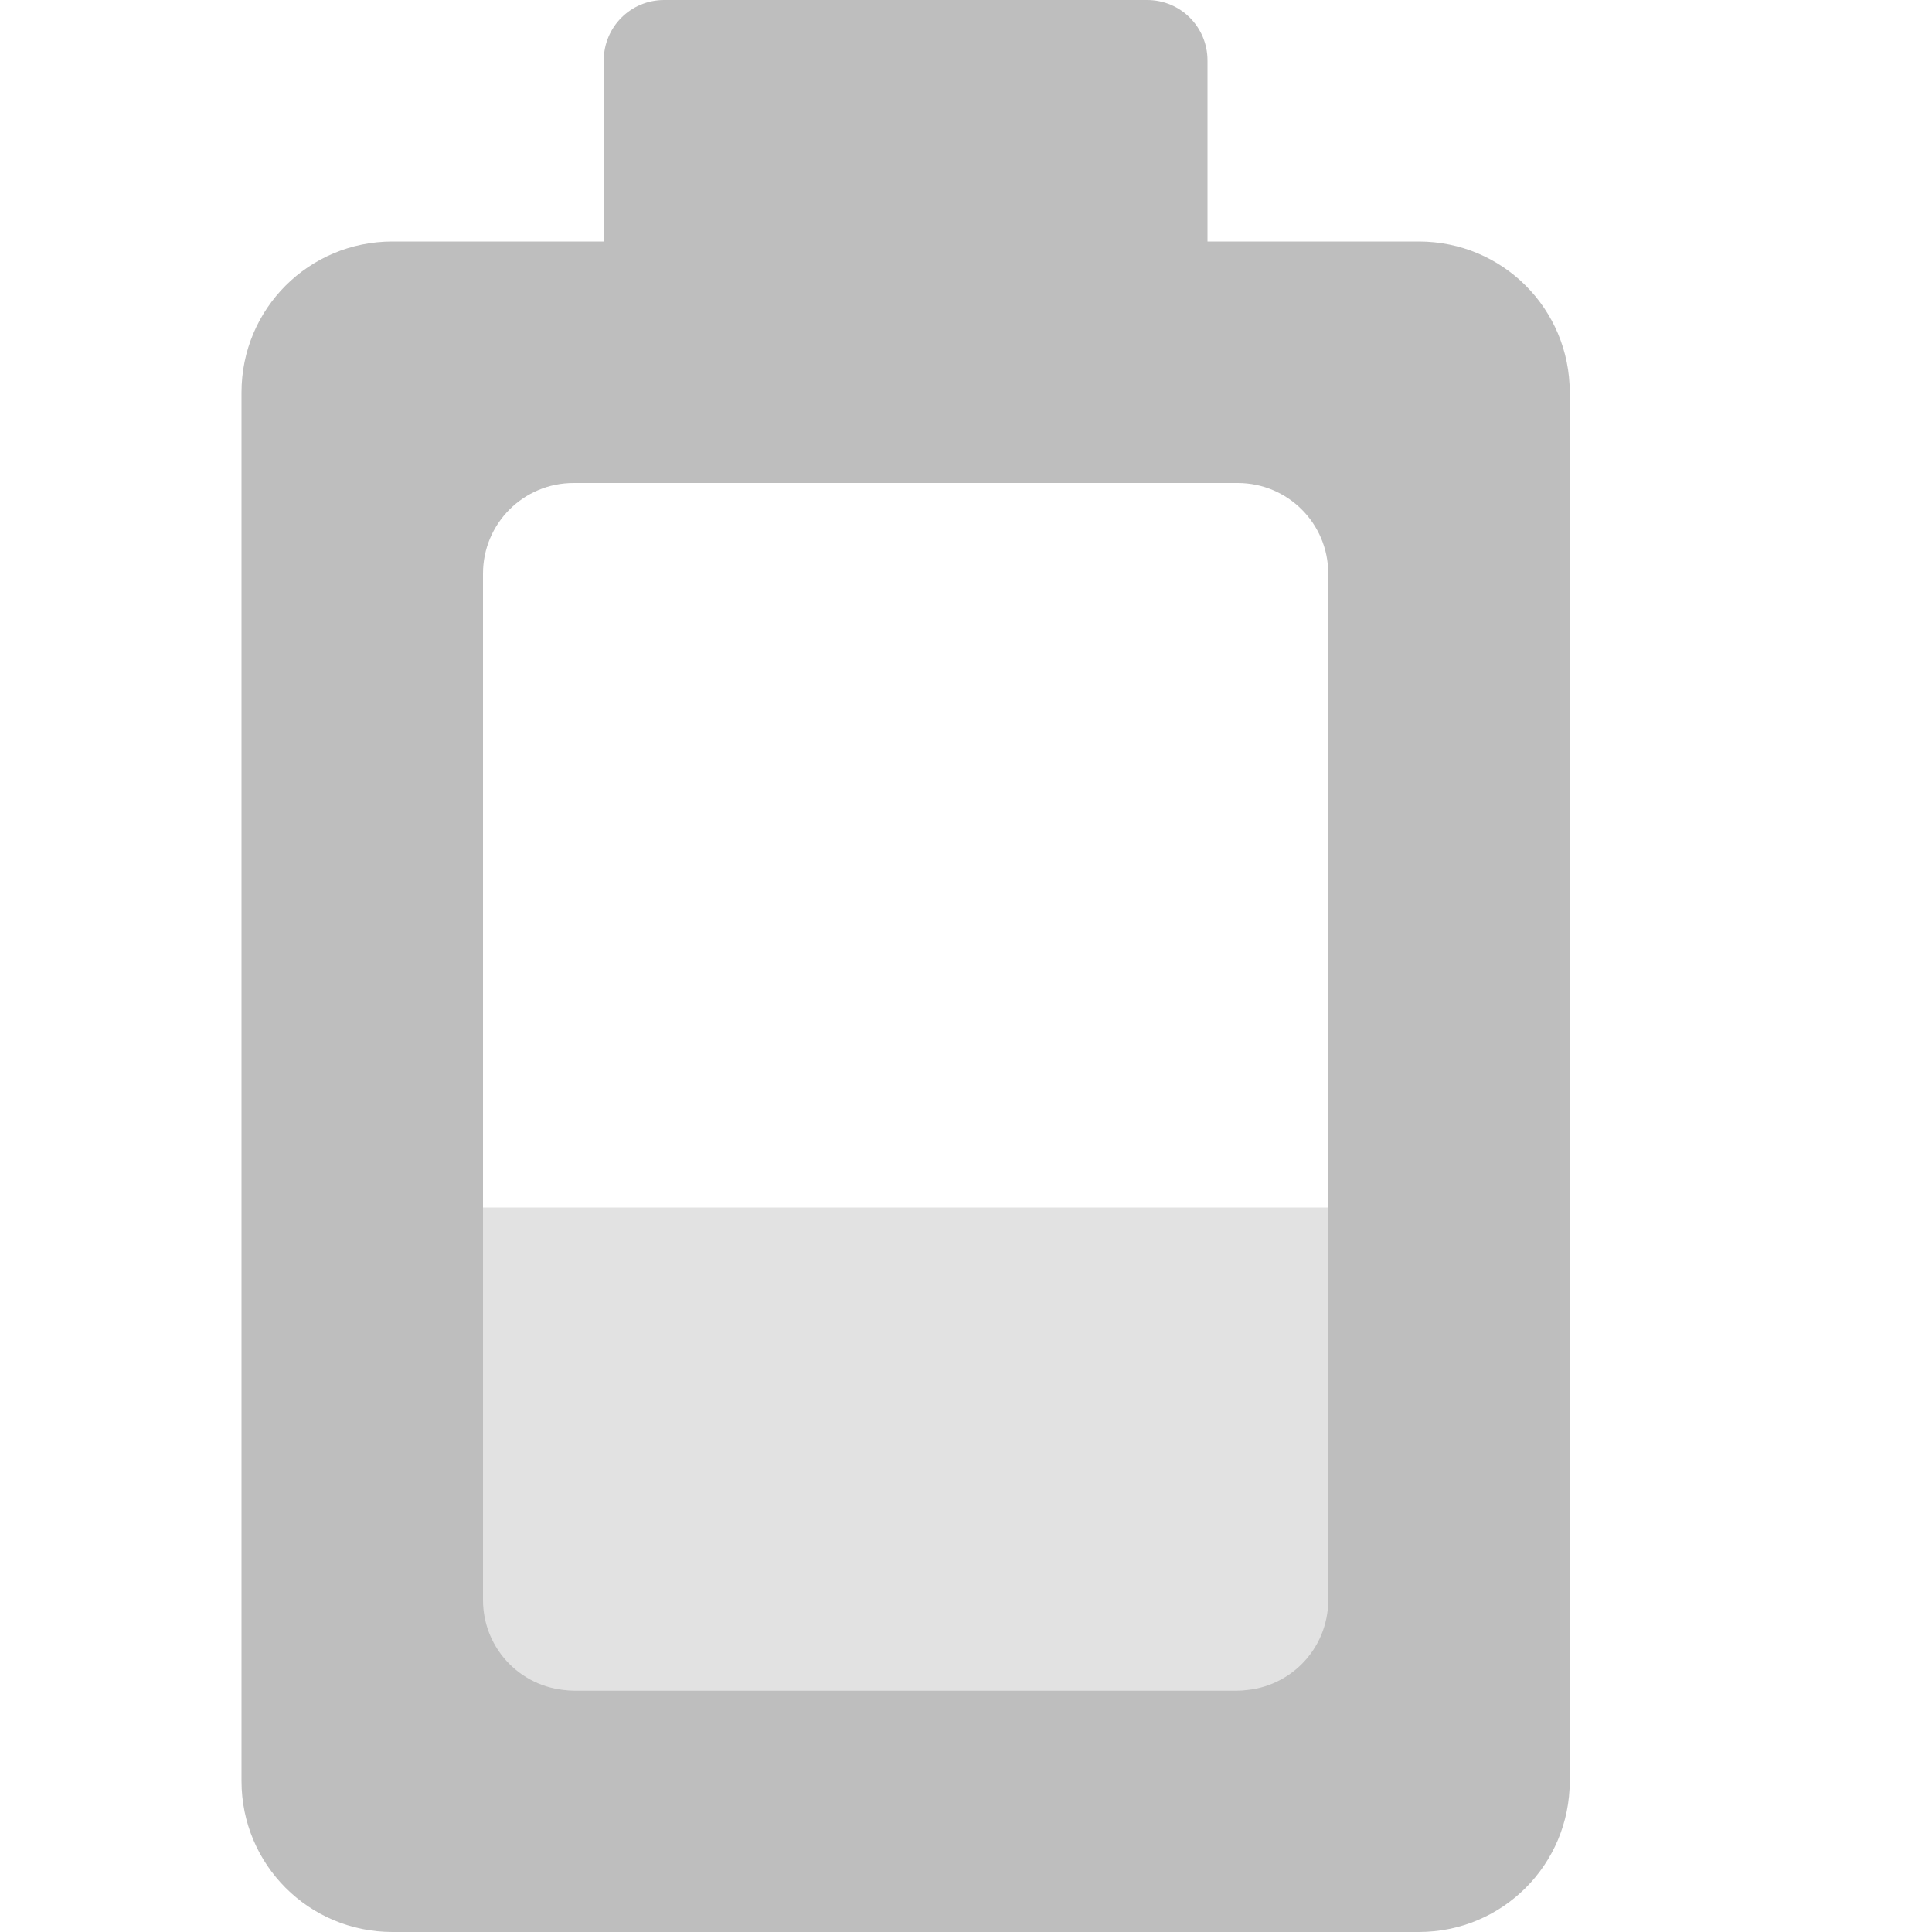
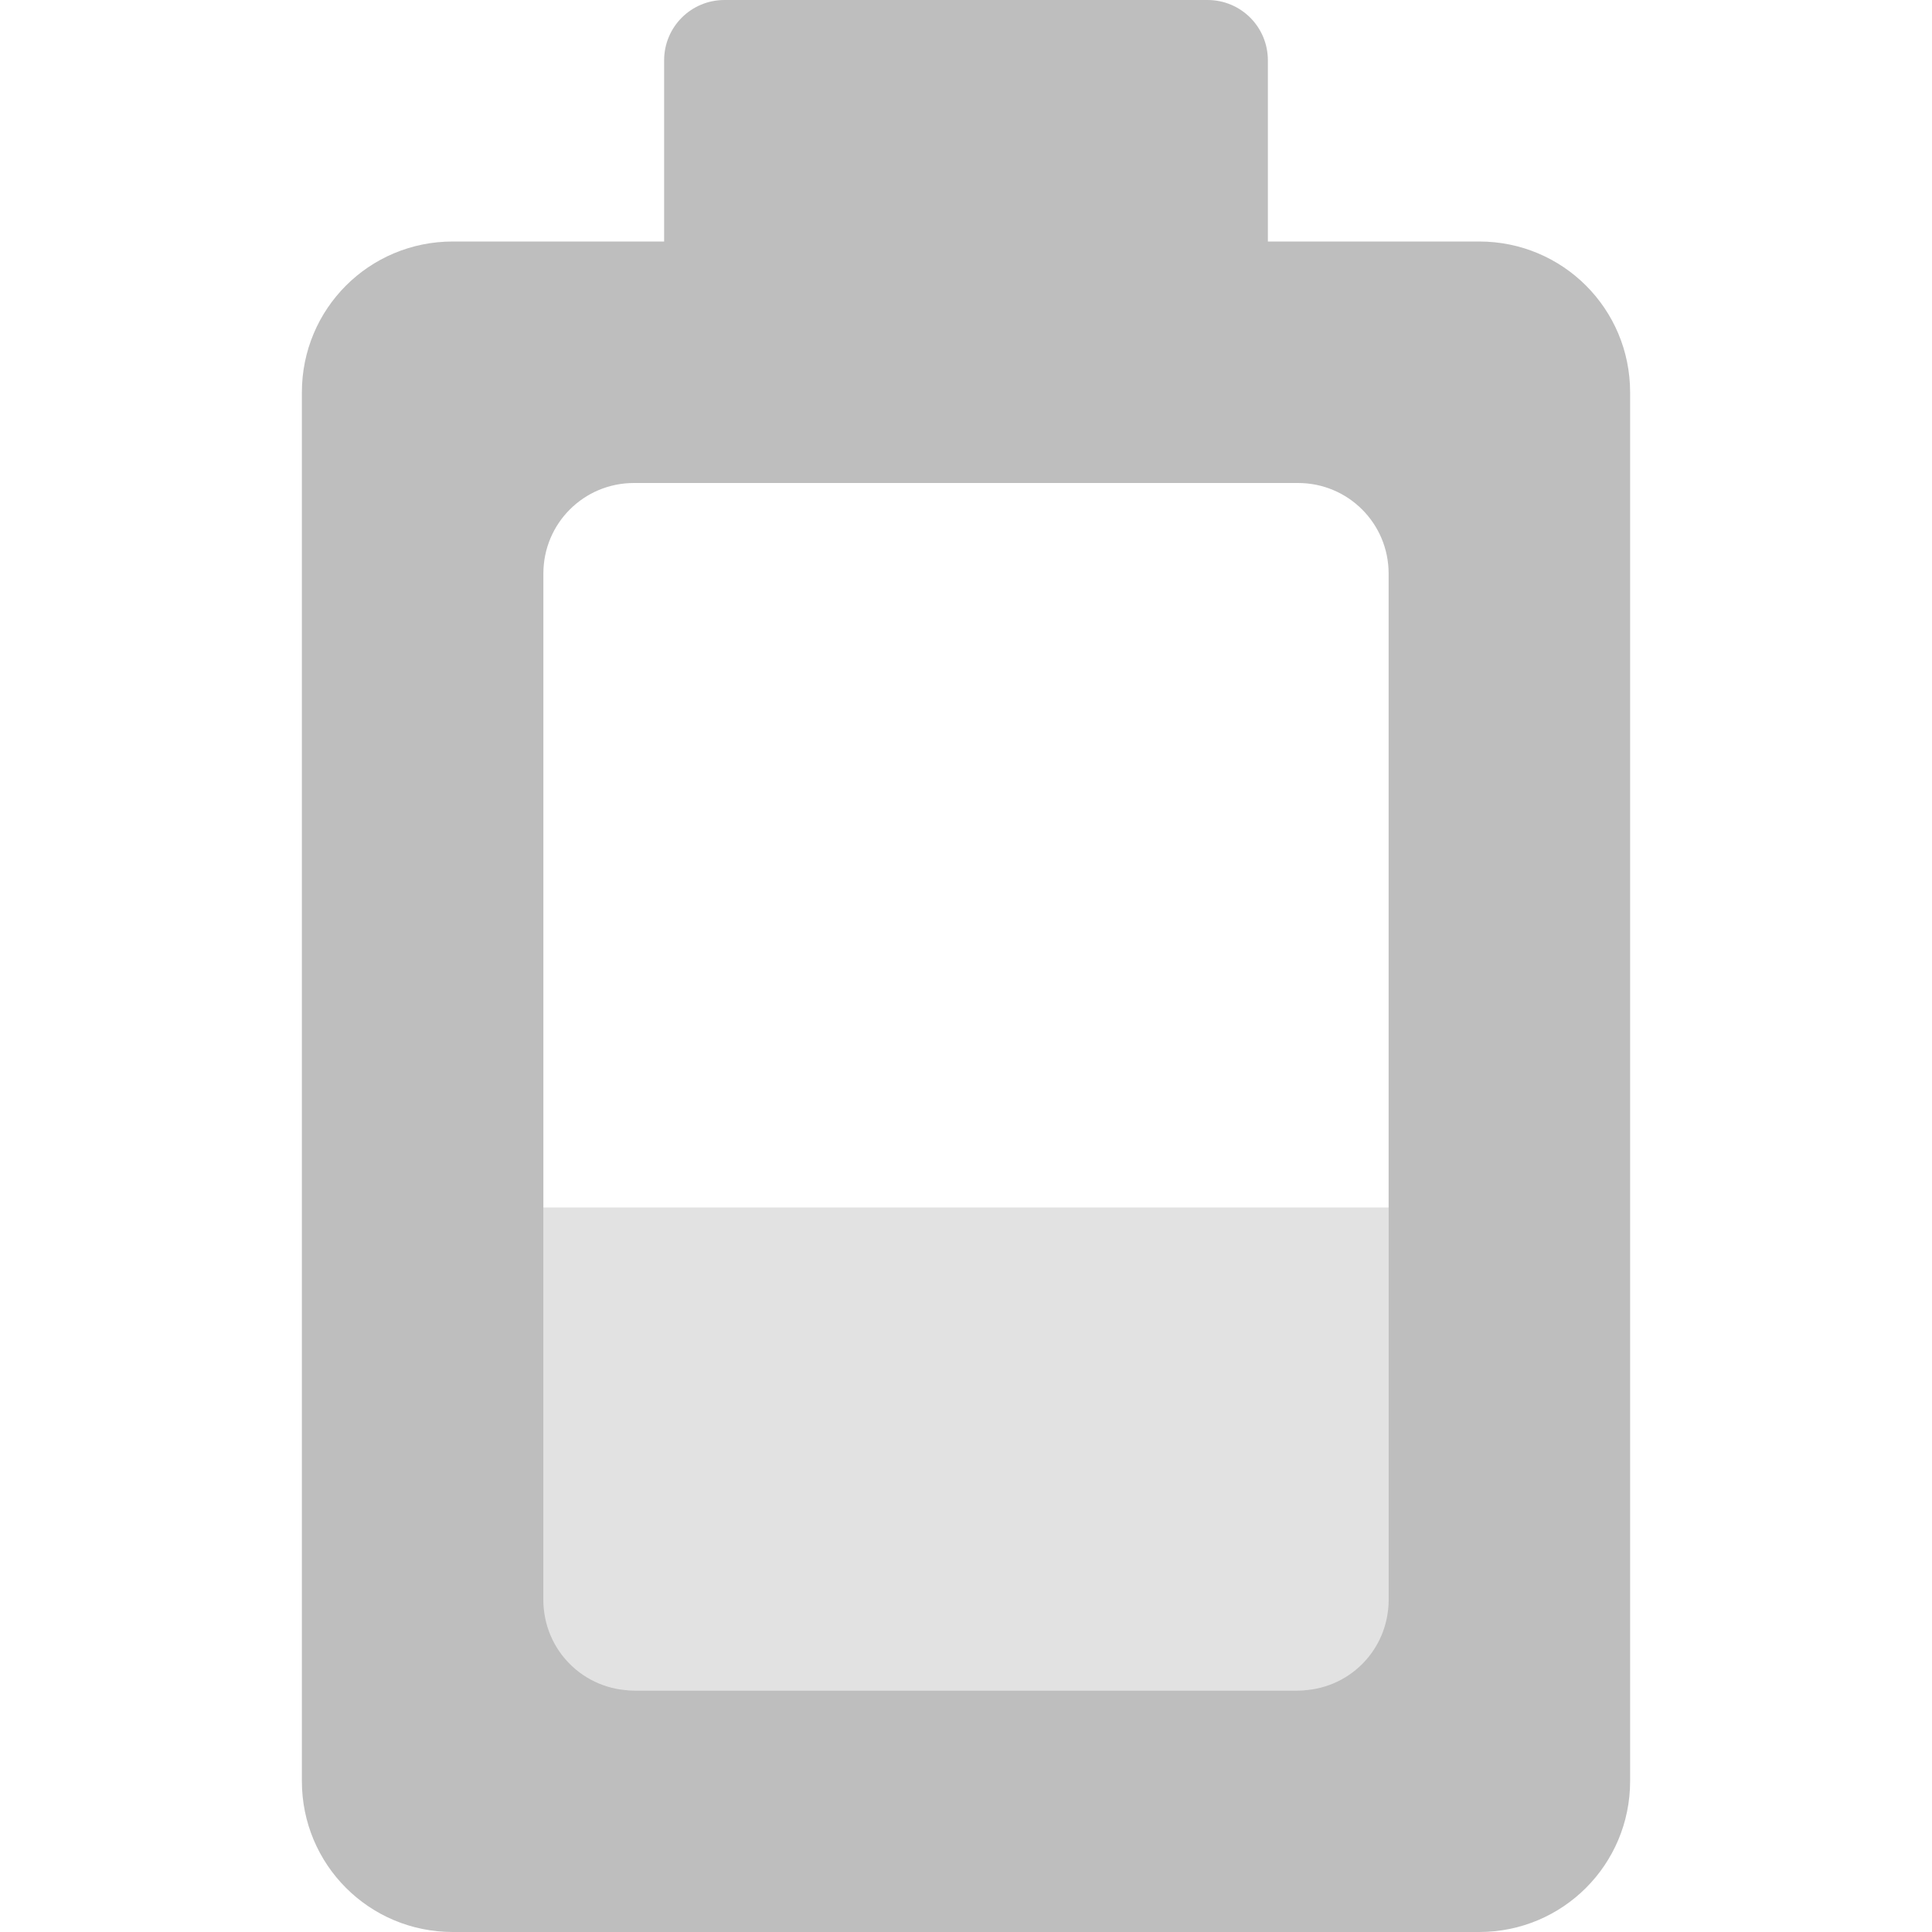
- <svg xmlns="http://www.w3.org/2000/svg" width="16" height="16" id="svg2" version="1.0" style="display:inline">
-   <defs id="defs4" />
-   <g id="layer1" style="display:inline" transform="translate(0,-6)">
-     <path style="color:#000000;fill:#bebebe;fill-opacity:1;fill-rule:nonzero;stroke:none;stroke-width:1.5;marker:none;visibility:visible;display:inline;overflow:visible;enable-background:accumulate;opacity:0.45" d="m 4,16 0,3.5 C 4,19.777 4.223,20 4.5,20 l 6,0 C 10.777,20 11,19.777 11,19.5 L 11,16 z" id="rect2999" />
-     <path style="fill:#bebebe;fill-opacity:1;stroke:none;display:inline" d="M 2,20.75 C 2,21.442 2.558,22 3.25,22 l 8.5,0 C 12.443,22 13,21.442 13,20.75 L 13,9.25 C 13,8.557 12.443,8 11.75,8 L 10,8 10,7 10,6.5 C 10,6.223 9.777,6 9.5,6 L 9,6 6,6 5.5,6 C 5.223,6 5,6.223 5,6.5 L 5,7 5,8 3.25,8 C 2.558,8 2,8.557 2,9.25 l 0,11.5 z m 2,-1.5 0,-8.5 C 4,10.335 4.335,10 4.75,10 l 5.5,0 c 0.415,0 0.75,0.335 0.75,0.75 l 0,8.5 C 11,19.666 10.665,20 10.25,20 l -5.5,0 C 4.335,20 4,19.666 4,19.25 z" id="path3775" />
+ <svg xmlns="http://www.w3.org/2000/svg" height="16" width="16" version="1.1">
+   <g fill="#bebebe">
+     <rect opacity=".45" height="4" width="7" y="10" x="4.5" />
+     <path d="m2.5 14.75c0 0.692 0.557 1.25 1.25 1.25h8.5c0.692 0 1.25-0.558 1.25-1.25v-11.5c0-0.693-0.558-1.25-1.25-1.25h-1.75v-1.5c0-0.277-0.223-0.5-0.5-0.5h-4c-0.277 0-0.5 0.223-0.5 0.5v1.5h-1.75c-0.693 0-1.25 0.557-1.25 1.25zm2-1.5v-8.5c0-0.416 0.335-0.75 0.75-0.75h5.5c0.415 0 0.75 0.335 0.75 0.75v8.5c0 0.416-0.334 0.75-0.75 0.75h-5.5c-0.415 0-0.75-0.334-0.75-0.75z" />
  </g>
</svg>
